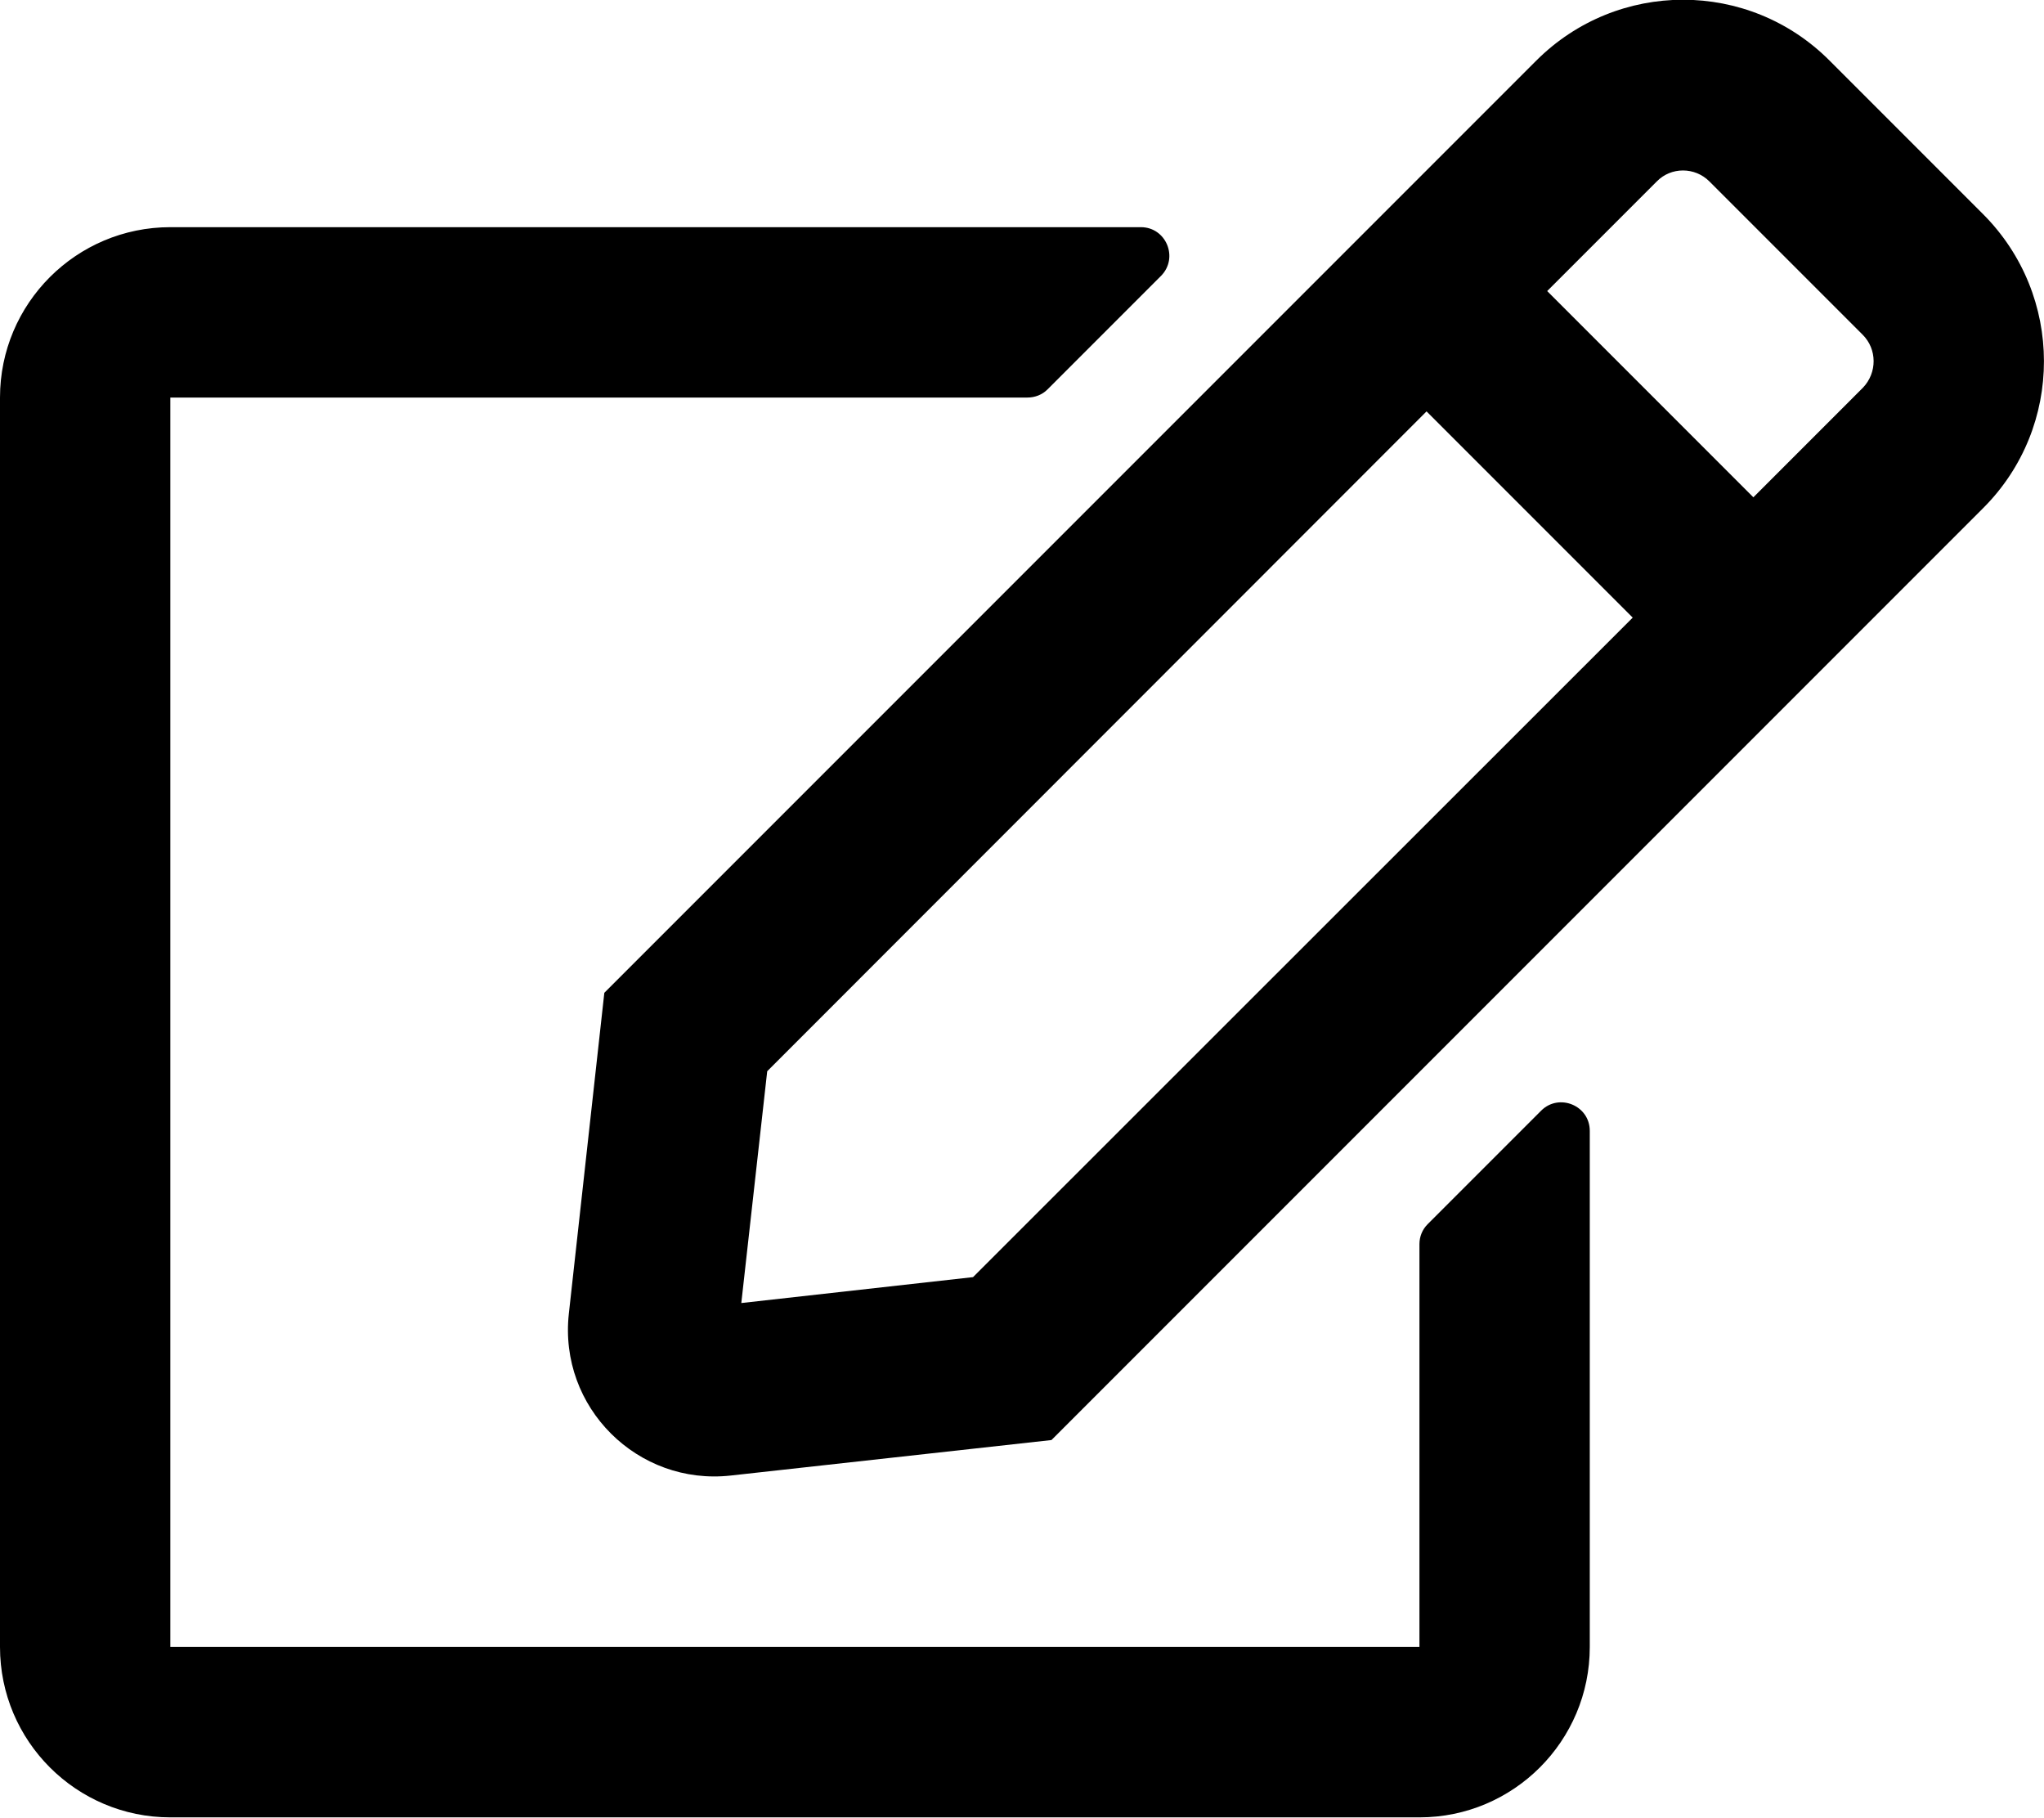
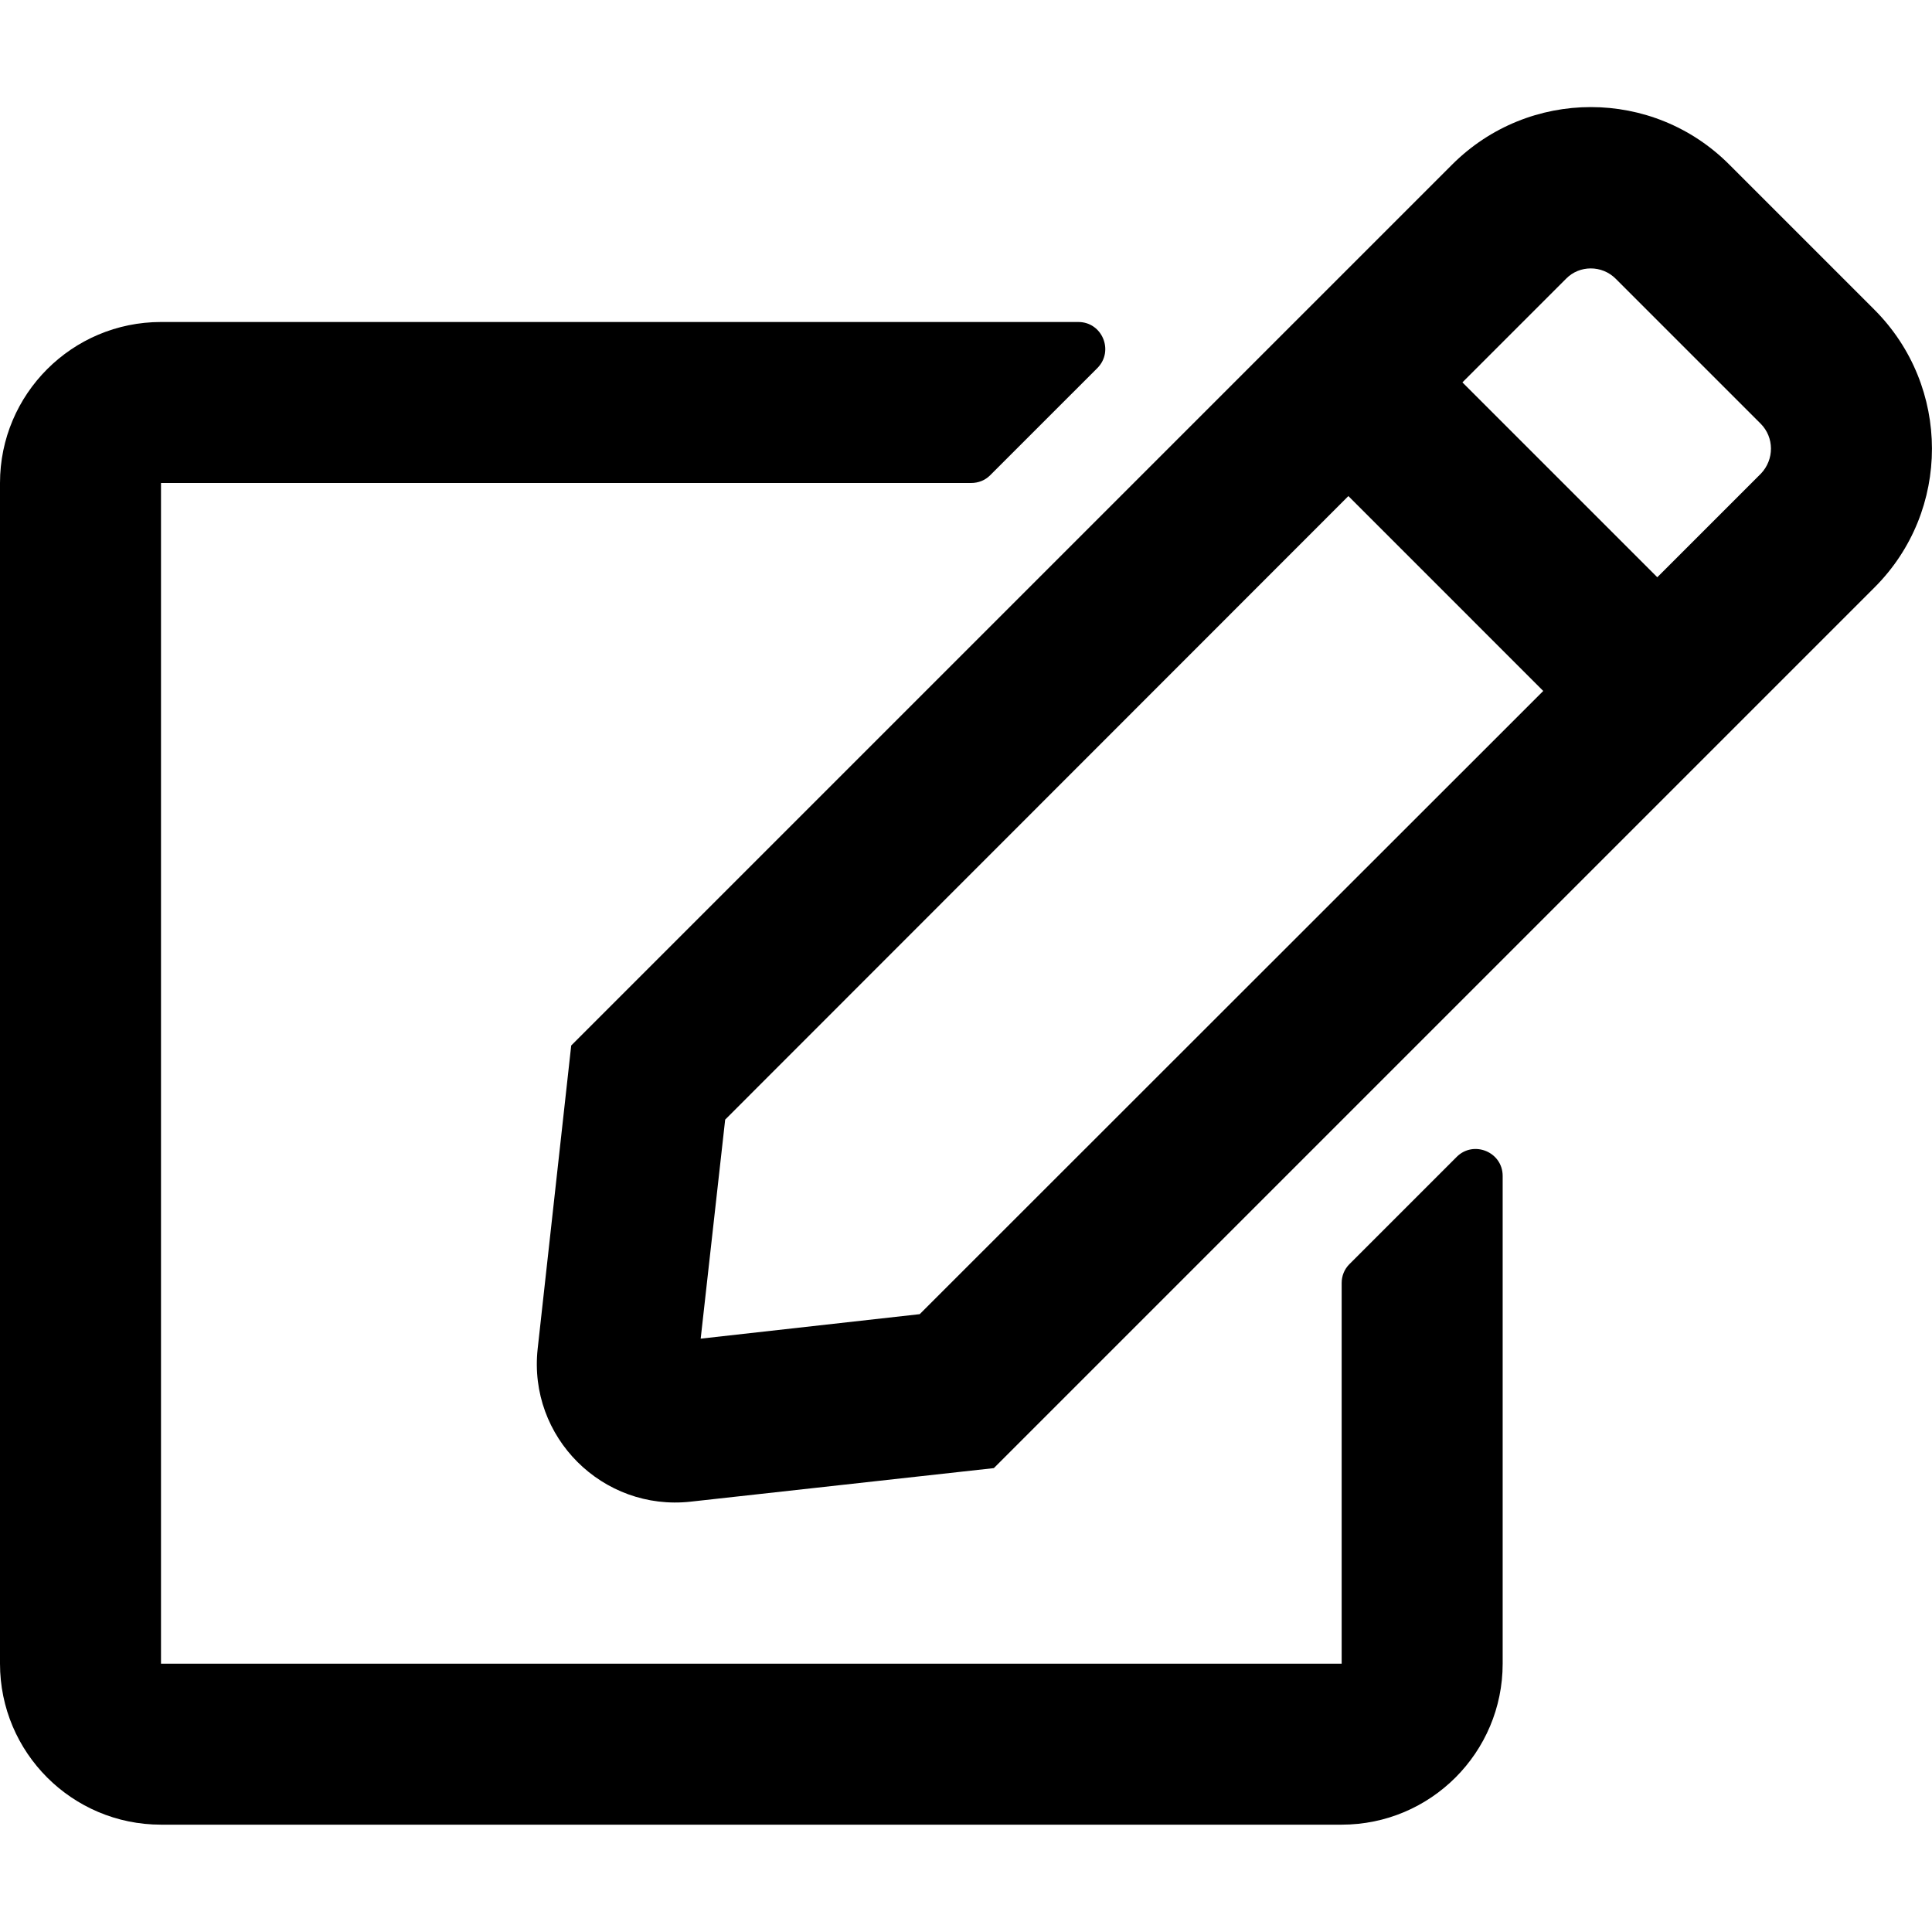
- <svg xmlns="http://www.w3.org/2000/svg" aria-hidden="true" focusable="false" data-prefix="far" data-icon="edit" class="svg-inline--fa fa-edit fa-w-18" role="img" viewBox="0 0 576 512">
+ <svg xmlns="http://www.w3.org/2000/svg" aria-hidden="true" focusable="false" data-prefix="far" data-icon="edit" class="svg-inline--fa fa-edit fa-w-18" role="img" width="35" height="35" viewBox="0 0 576 512">
  <path fill="currentColor" d="M402.3 344.9l32-32c5-5 13.7-1.5 13.7 5.7V464c0 26.5-21.5 48-48 48H48c-26.5 0-48-21.5-48-48V112c0-26.5 21.5-48 48-48h273.5c7.1 0 10.7 8.6 5.7 13.7l-32 32c-1.5 1.5-3.5 2.3-5.7 2.3H48v352h352V350.5c0-2.1.8-4.1 2.3-5.6zm156.6-201.8L296.3 405.7l-90.4 10c-26.2 2.9-48.5-19.2-45.6-45.6l10-90.4L432.9 17.1c22.9-22.9 59.9-22.9 82.7 0l43.2 43.2c22.9 22.9 22.9 60 .1 82.8zM460.1 174L402 115.9 216.2 301.8l-7.3 65.3 65.3-7.3L460.1 174zm64.8-79.7l-43.2-43.2c-4.1-4.1-10.8-4.1-14.8 0L436 82l58.1 58.1 30.9-30.9c4-4.2 4-10.8-.1-14.9z" />
</svg>
